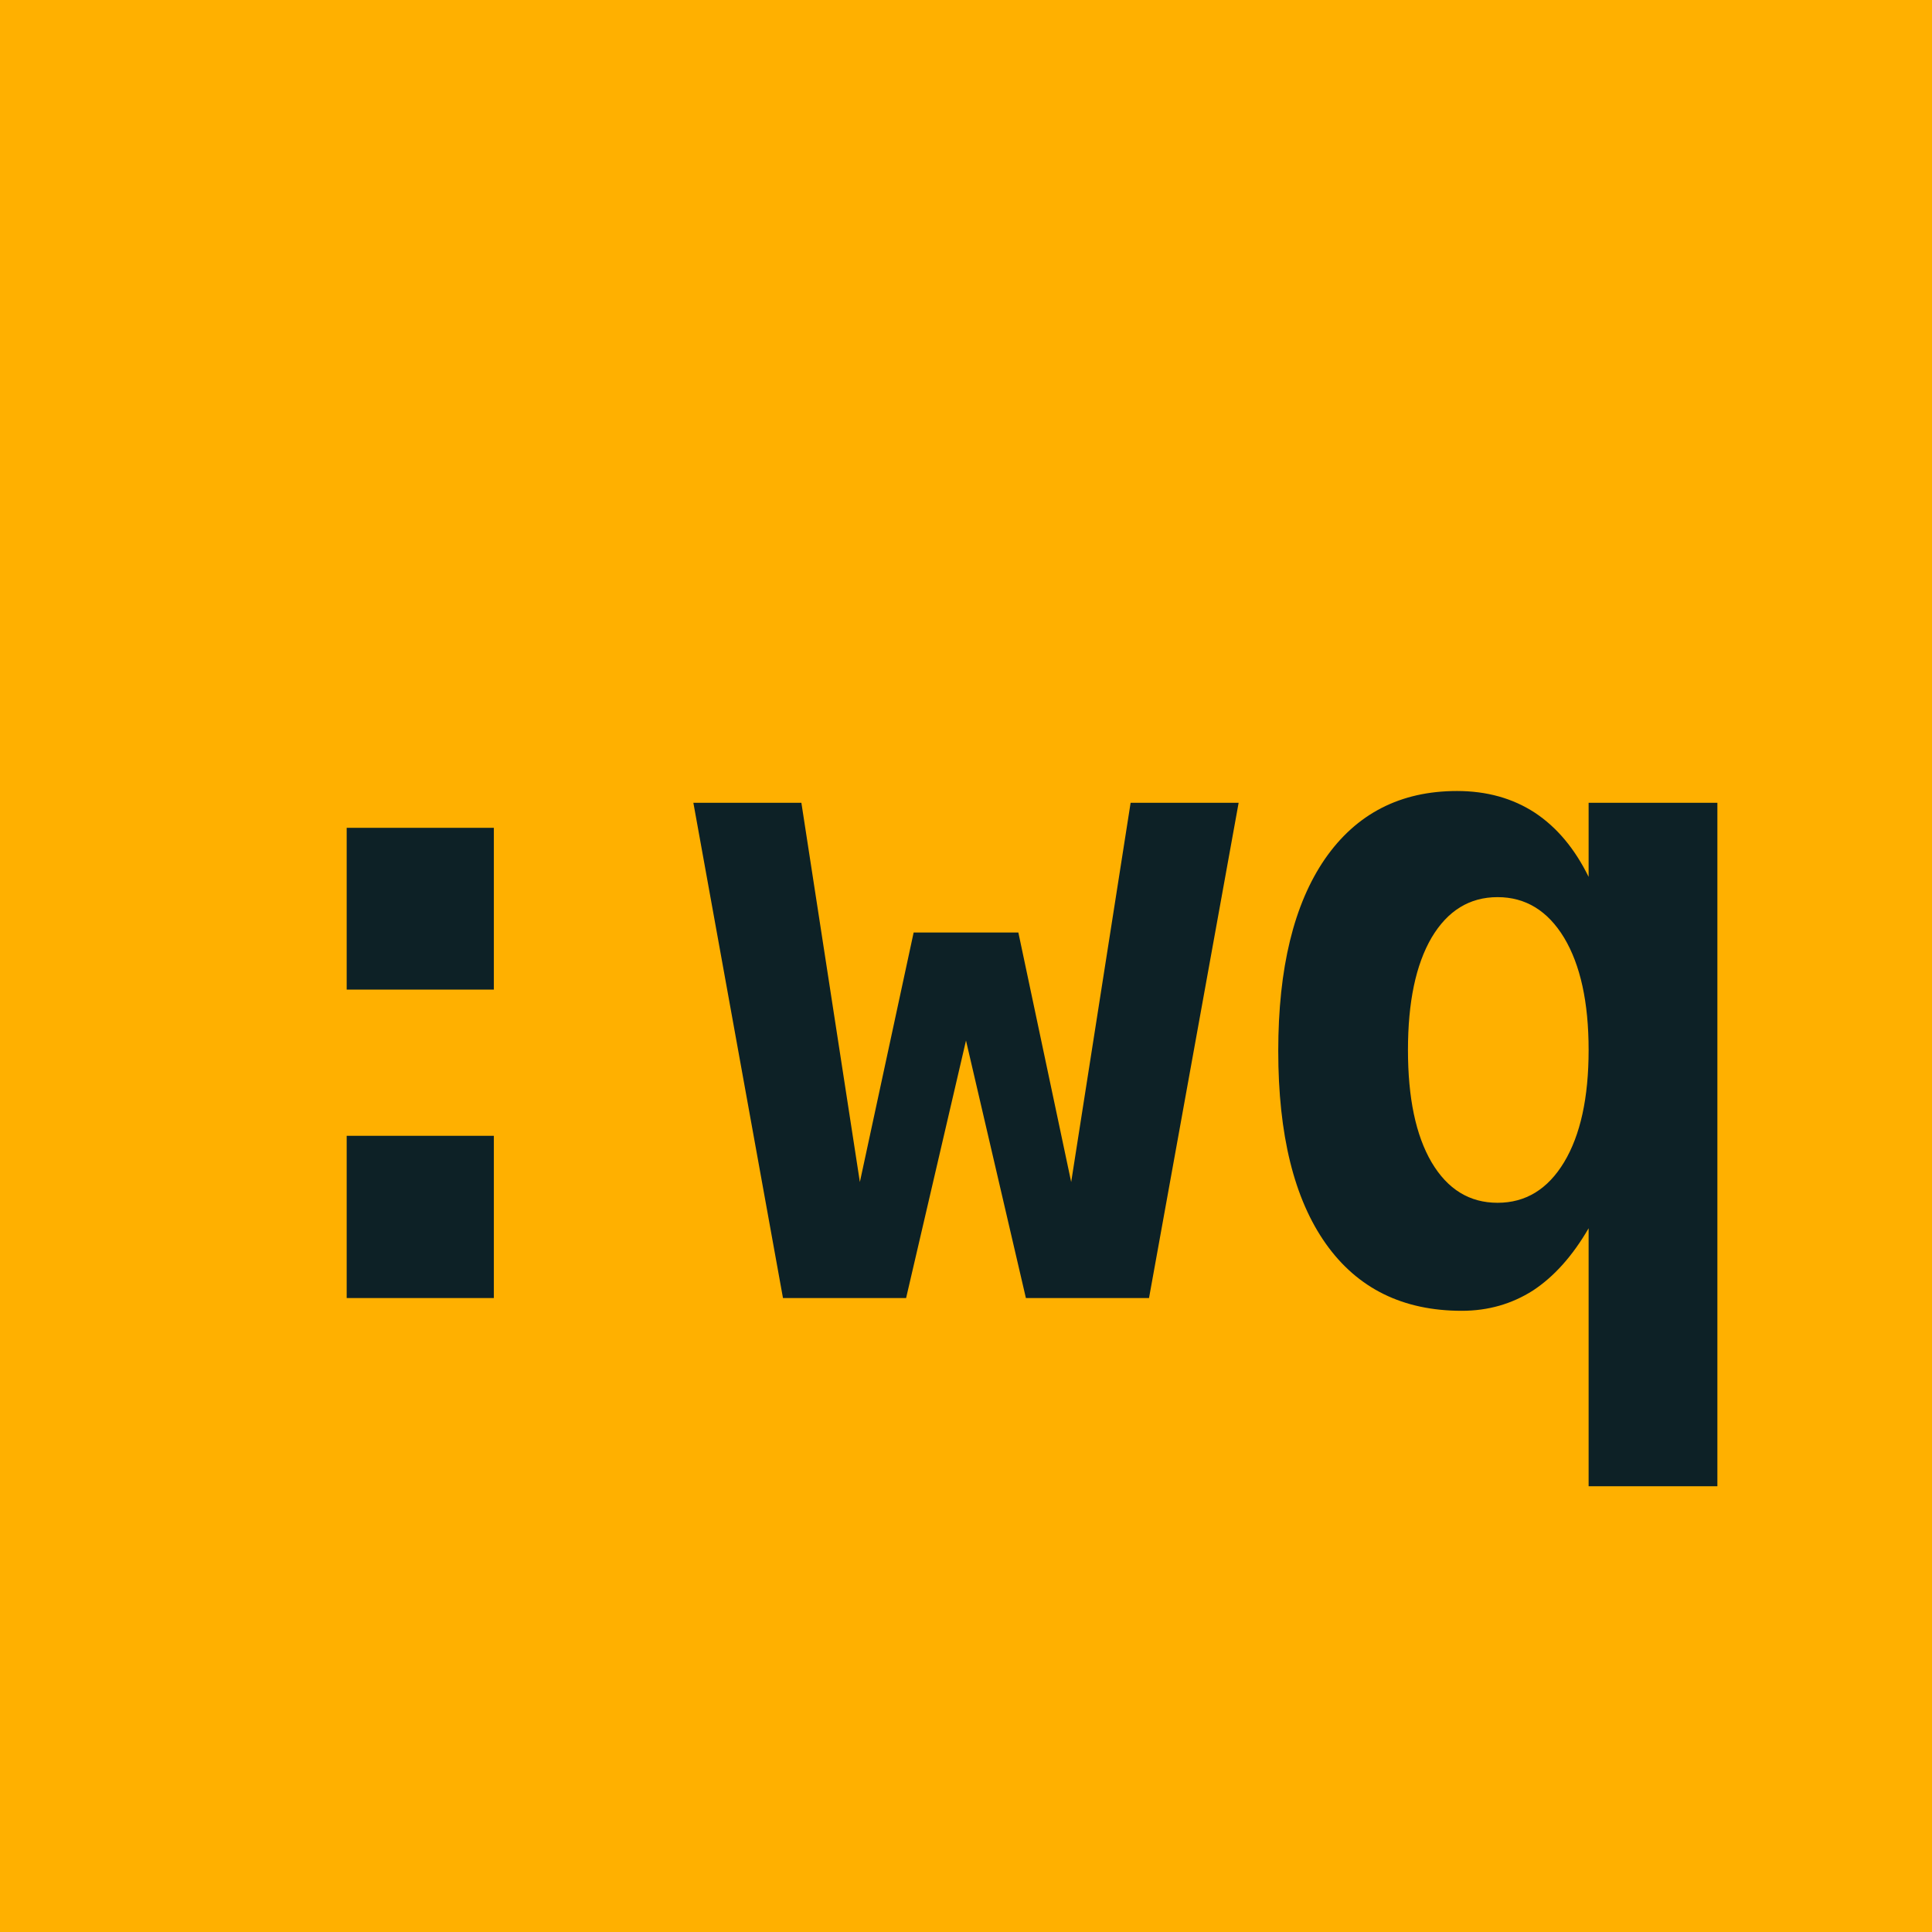
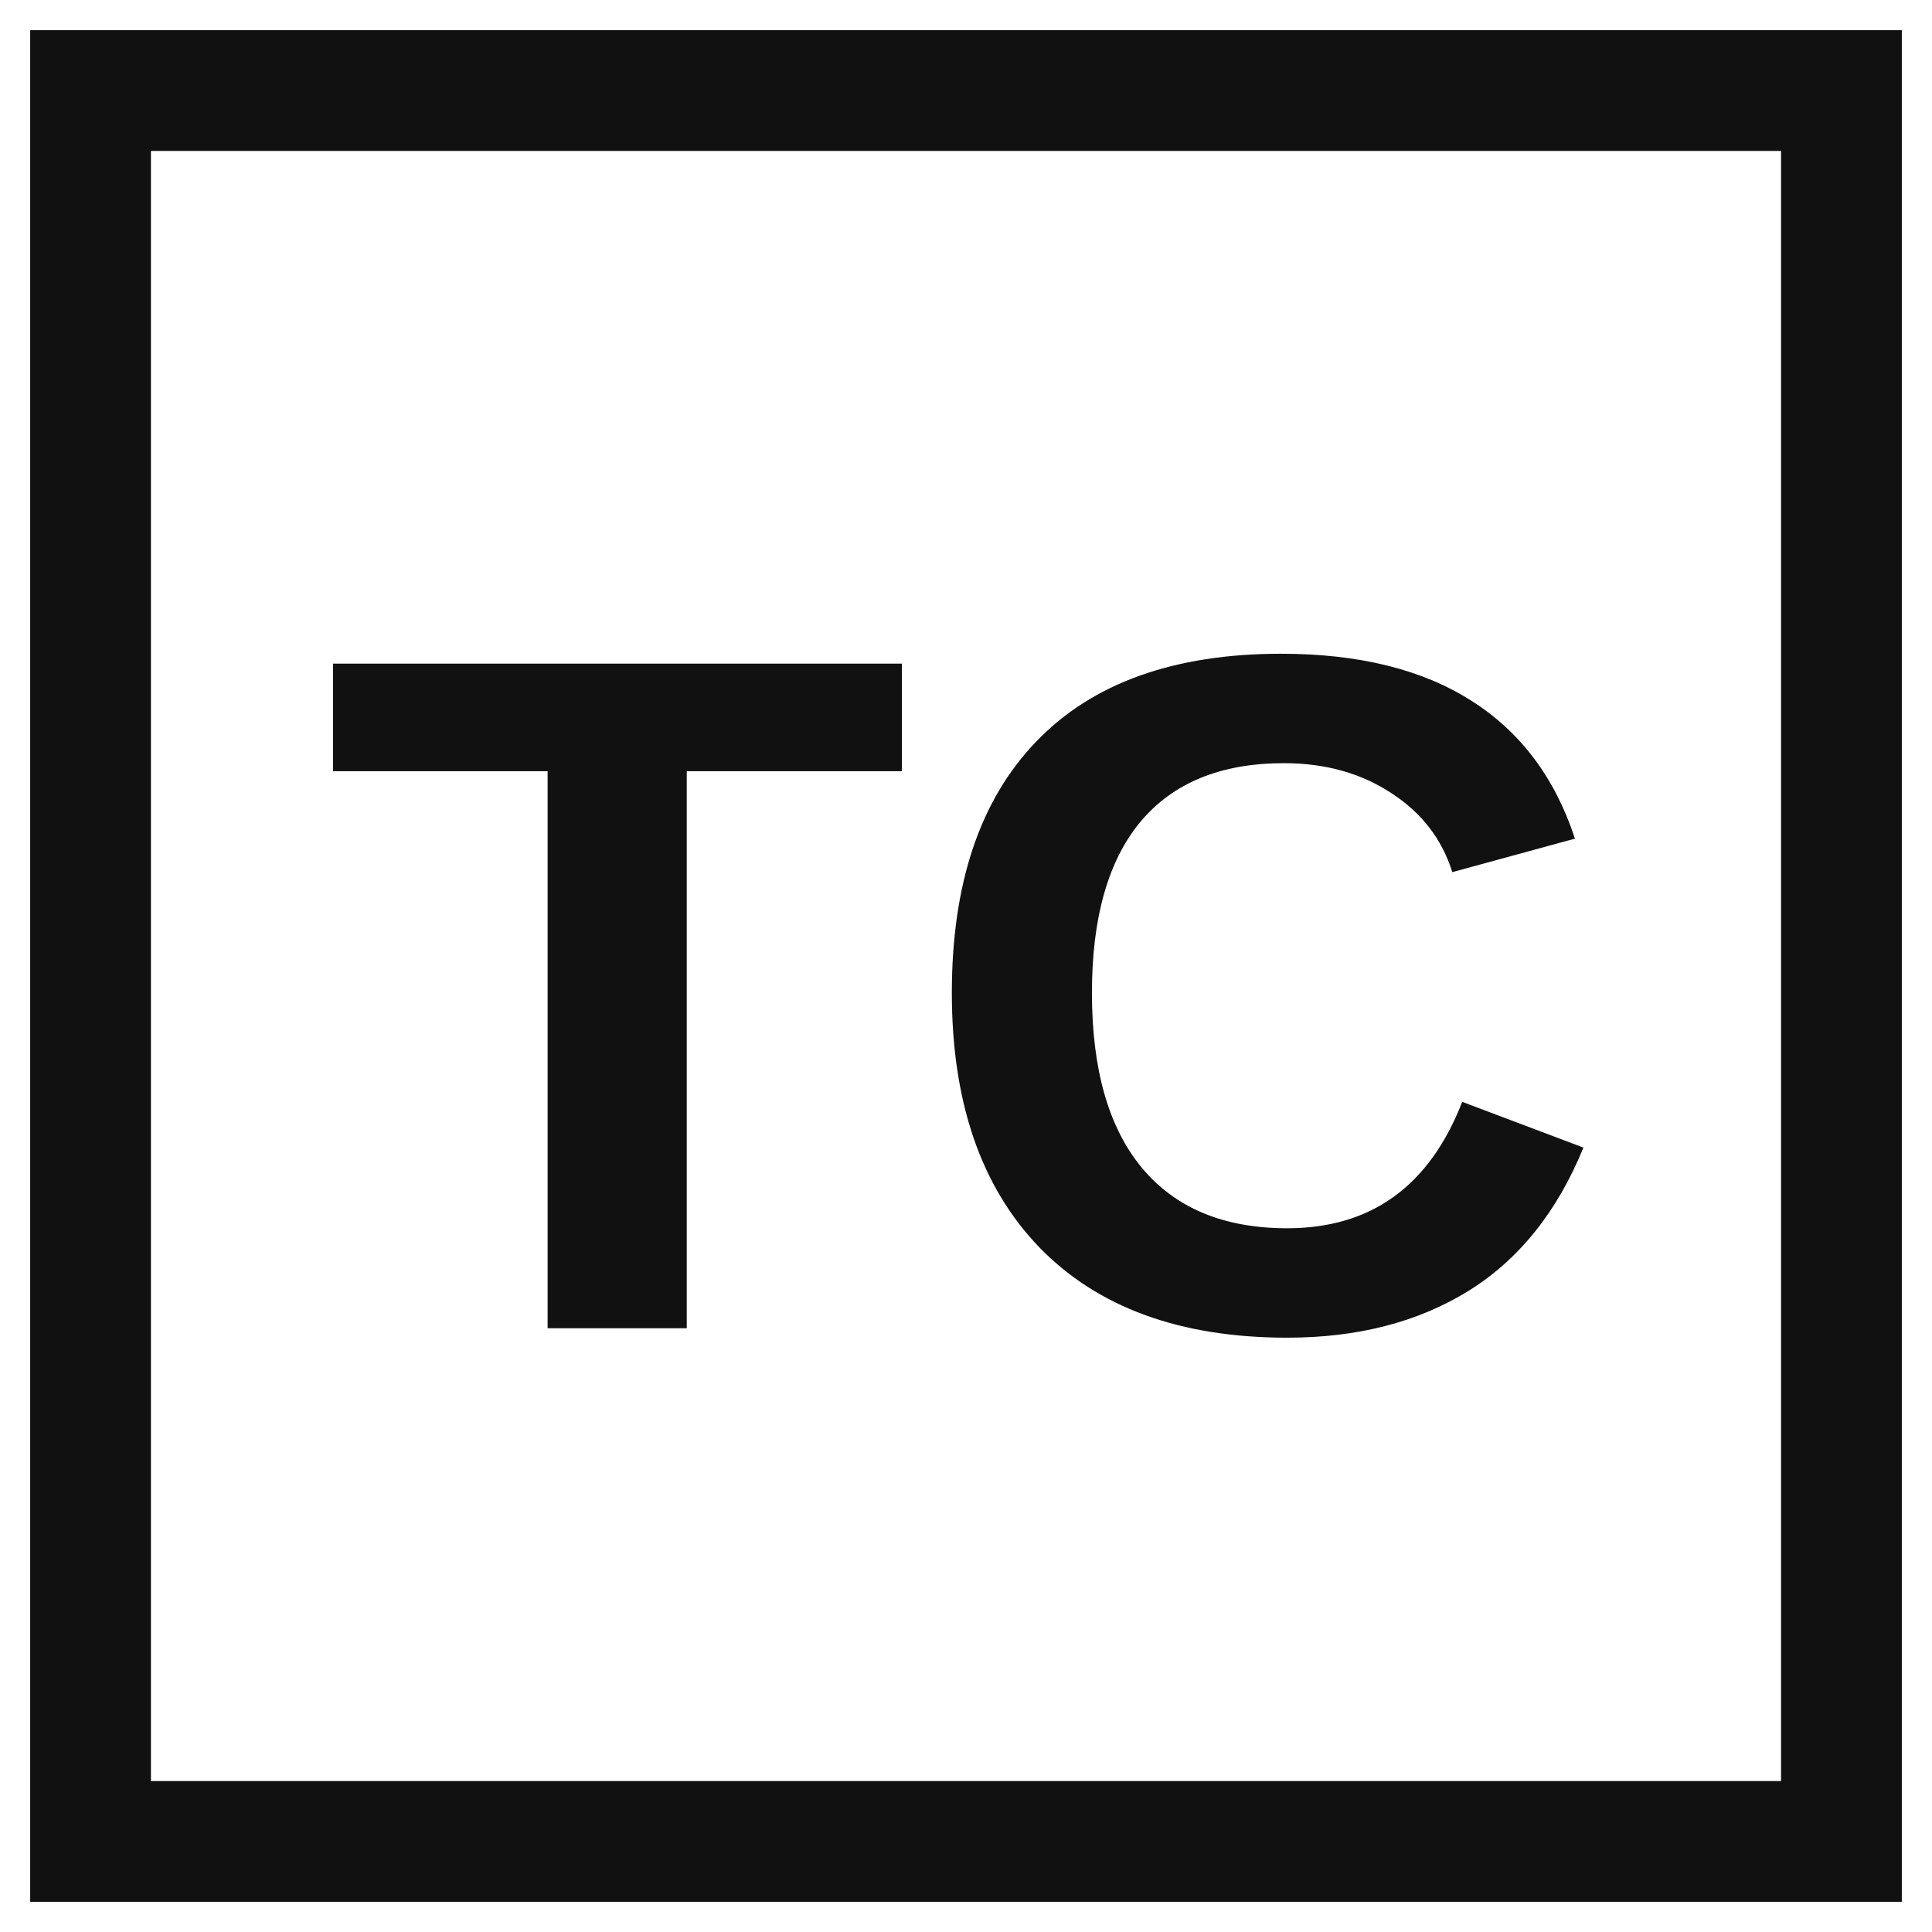
<svg xmlns="http://www.w3.org/2000/svg" viewBox="0 0 64 64">
-   <rect width="64" height="64" fill="#ffb000" />
-   <text x="32" y="43" text-anchor="middle" font-family="ui-monospace,Menlo,Consolas,monospace" font-weight="700" font-size="30" fill="#0d2126">:wq</text>
+   <rect width="64" height="64" fill="#ffffff" />
+   <rect x="3" y="3" width="58" height="58" fill="none" stroke="#111111" stroke-width="4" />
+   <text x="32" y="44" text-anchor="middle" font-family="Arial Narrow,Arial,sans-serif" font-weight="700" font-size="32" fill="#111111">TC</text>
</svg>
